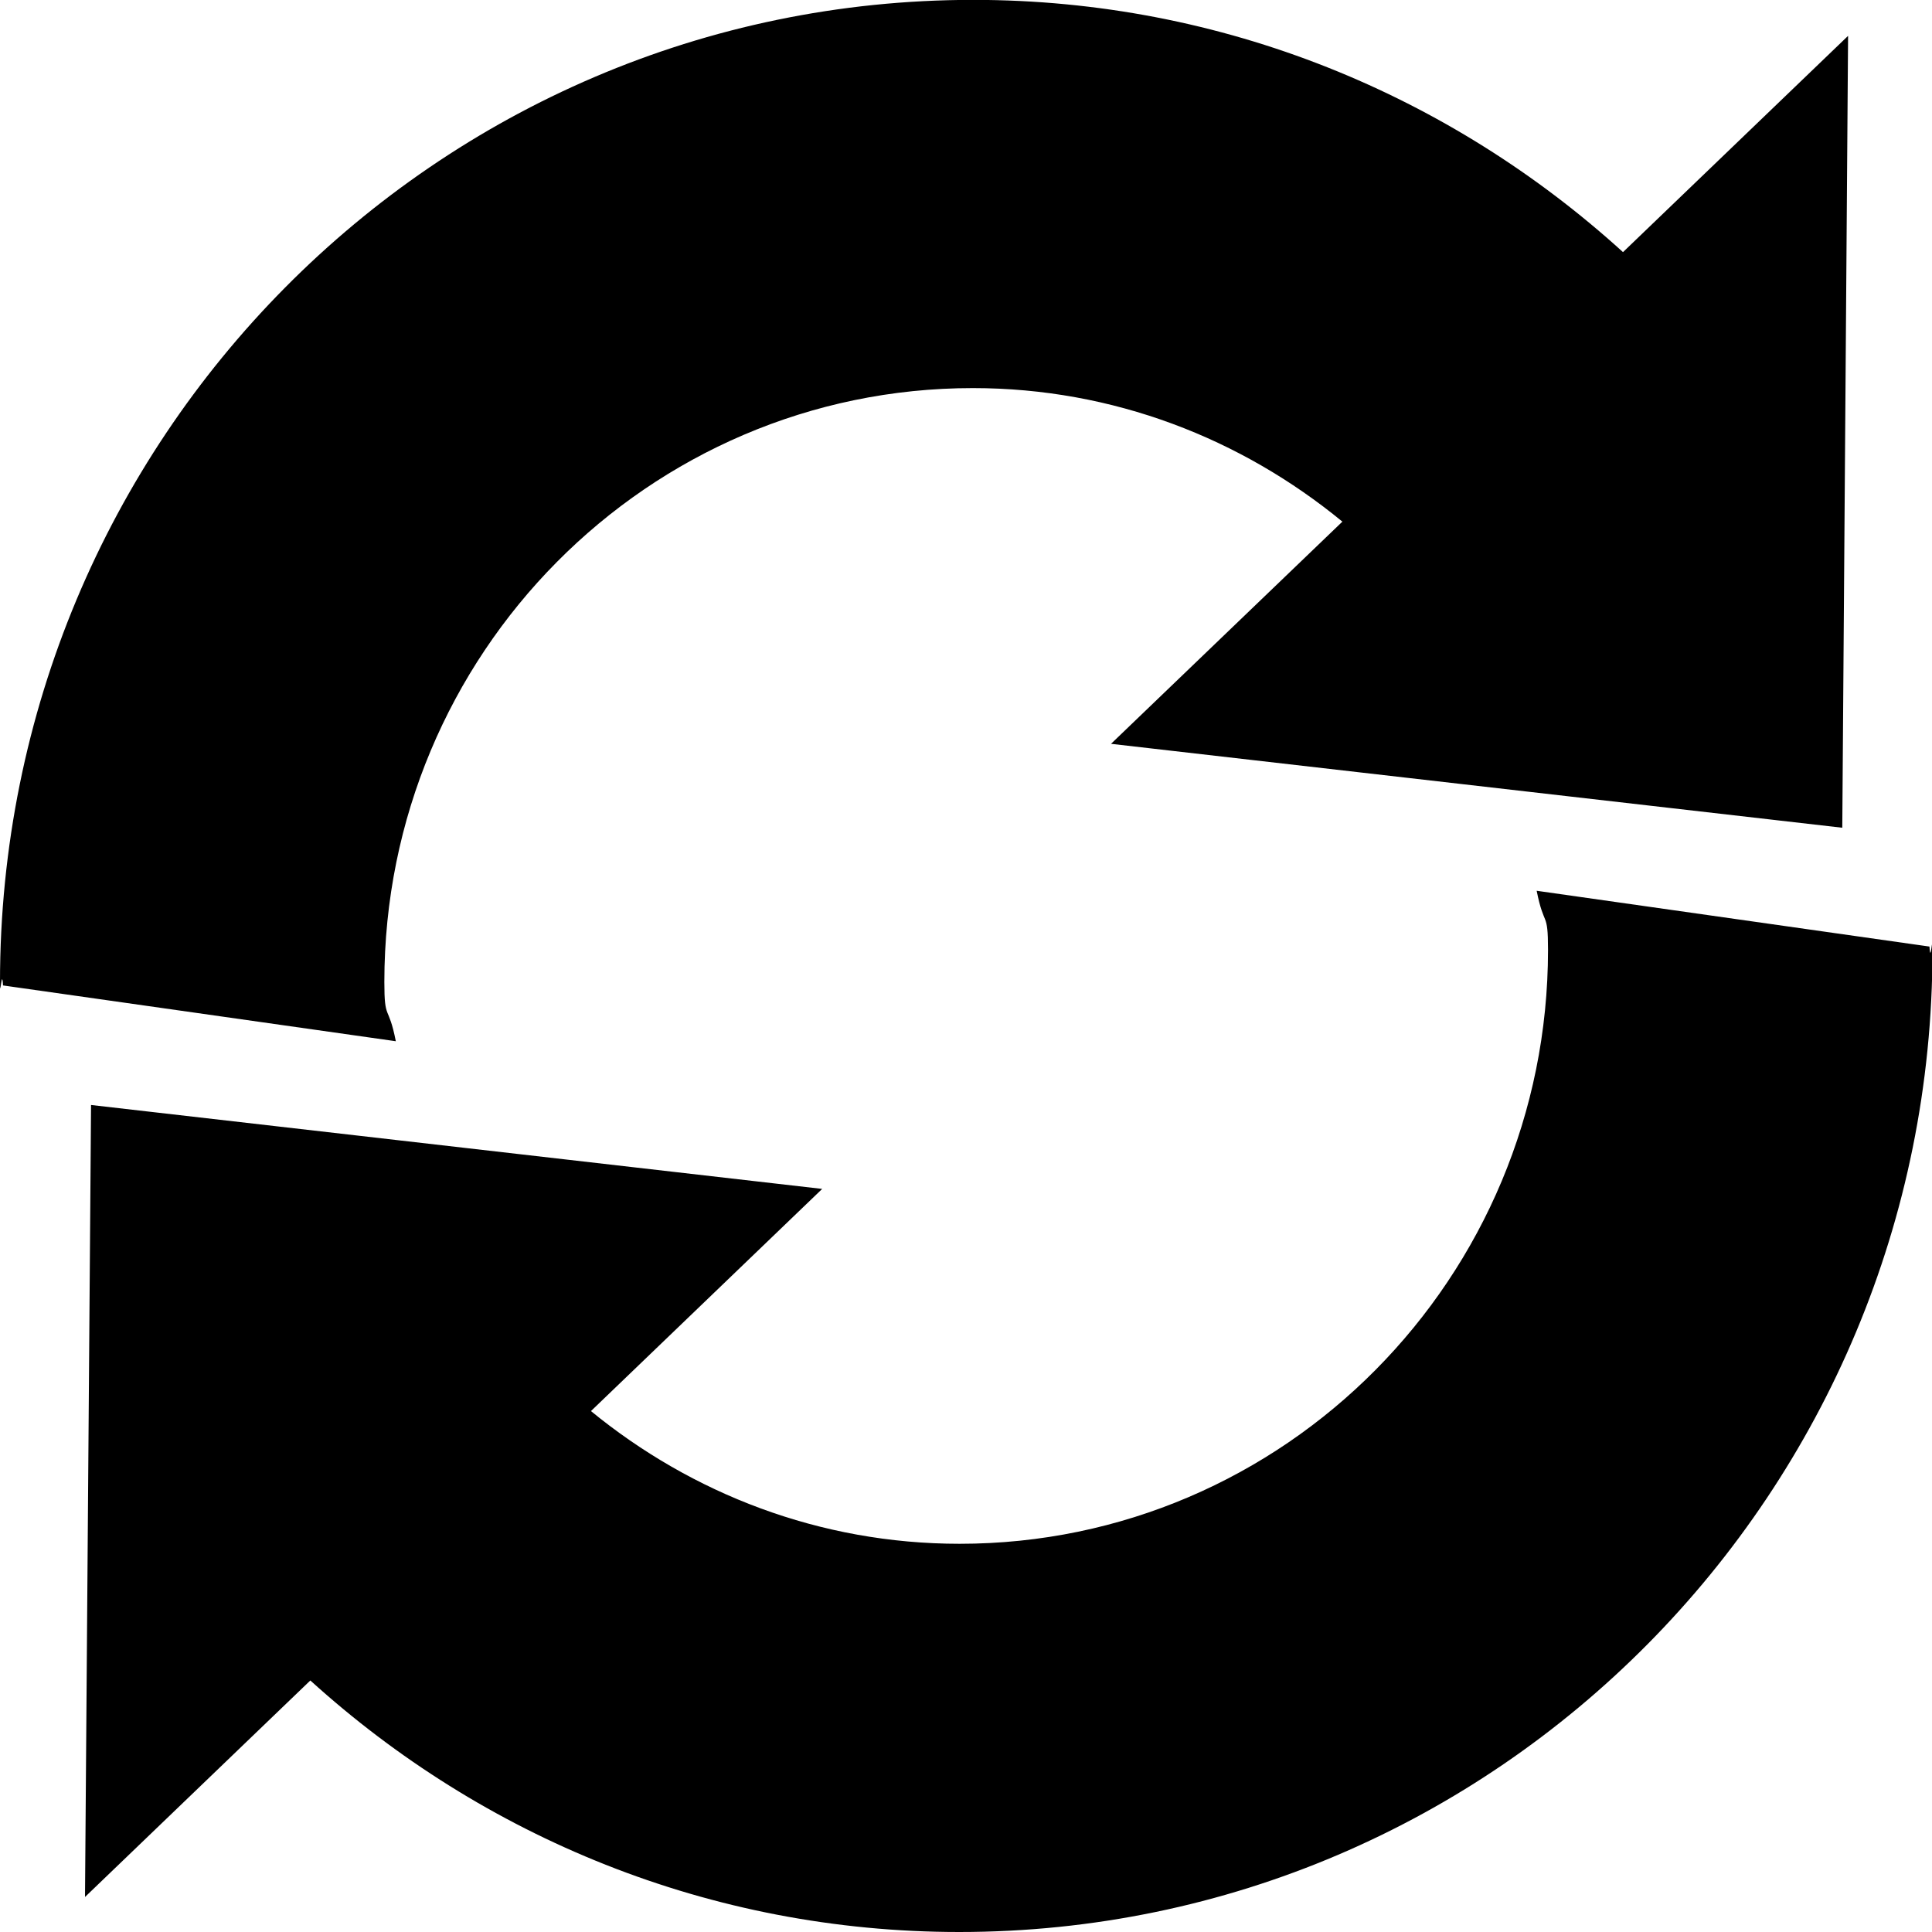
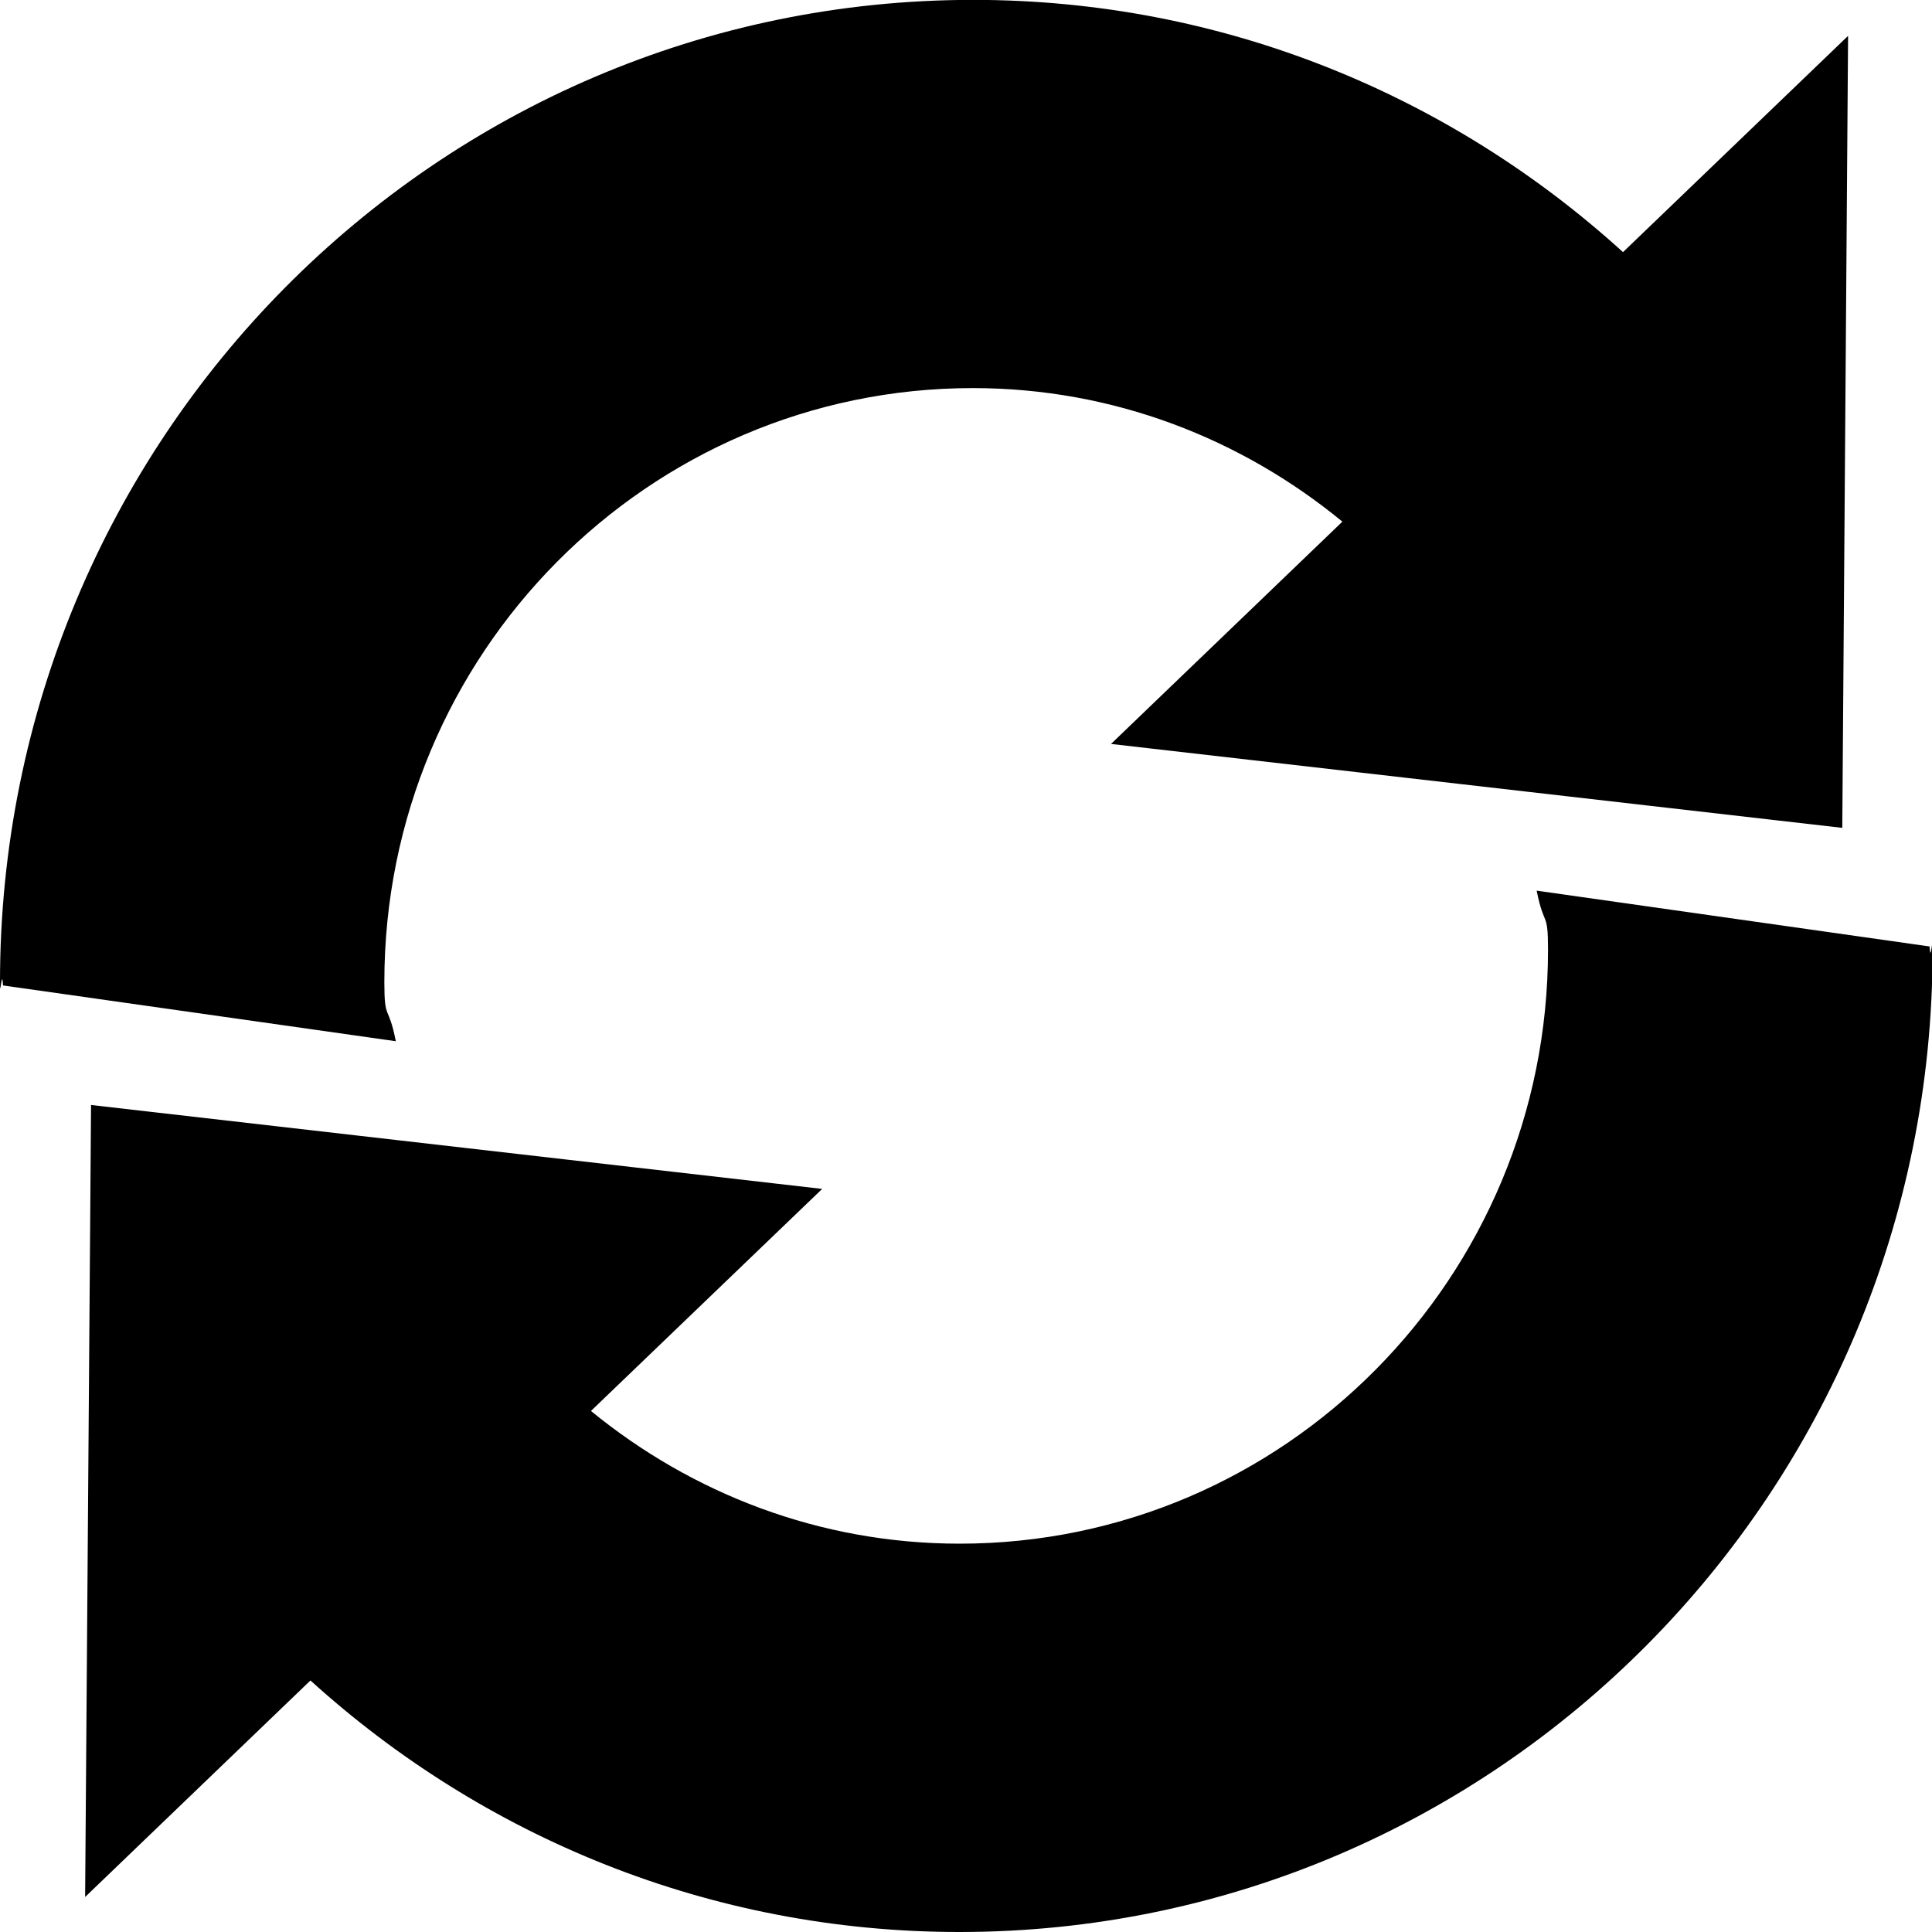
- <svg xmlns="http://www.w3.org/2000/svg" version="1.1" x="0px" y="0px" width="16" height="16" viewBox="0 0 16 16" xml:space="preserve" id="svg2">
-   <defs id="defs8" />
-   <path d="m 3.183,8.133 c 0,-2.716 2.183,-4.919 4.874,-4.919 1.163,0 2.224,0.419 3.06,1.106 L 9.201,6.16 15.257,6.855 15.305,0.297 13.441,2.088 C 12.014,0.791 10.131,-0.001 8.06,-0.001 3.609,-0.001 0,3.641 0,8.134 0,8.301 0.015,7.995 0.025,8.161 L 3.278,8.623 C 3.217,8.312 3.183,8.462 3.183,8.133 z M 15.979,7.839 12.726,7.377 c 0.062,0.311 0.094,0.16 0.094,0.489 0,2.716 -2.182,4.919 -4.873,4.919 -1.159,0 -2.218,-0.416 -3.053,-1.099 L 6.809,9.846 0.754,9.151 0.704,15.71 2.57,13.917 C 3.996,15.21 5.877,16 7.944,16 12.396,16 16.004,12.358 16.004,7.866 c 0,-0.167 -0.015,0.139 -0.025,-0.027 z" id="path4" />
+ <svg xmlns="http://www.w3.org/2000/svg" xml:space="preserve" height="16" width="16" version="1.1" y="0px" x="0px" viewBox="0 0 16 16">
+   <path d="m3.183 8.133c0-2.716 2.183-4.919 4.874-4.919 1.163 0 2.224 0.419 3.06 1.106l-1.916 1.841 6.056 0.695 0.048-6.559-1.864 1.791c-1.427-1.297-3.31-2.089-5.381-2.089-4.452-0-8.06 3.643-8.06 8.135 0 0.168 0.015-0.139 0.025 0.027l3.253 0.462c-0.061-0.311-0.095-0.161-0.095-0.489zm12.796-0.295-3.253-0.462c0.062 0.311 0.094 0.16 0.094 0.489 0 2.716-2.182 4.919-4.873 4.919-1.159 0-2.218-0.416-3.053-1.099l1.915-1.839-6.055-0.695-0.049 6.559 1.866-1.793c1.426 1.293 3.307 2.083 5.374 2.083 4.452 0 8.06-3.642 8.06-8.134 0-0.167-0.015 0.139-0.025-0.027z" />
</svg>
